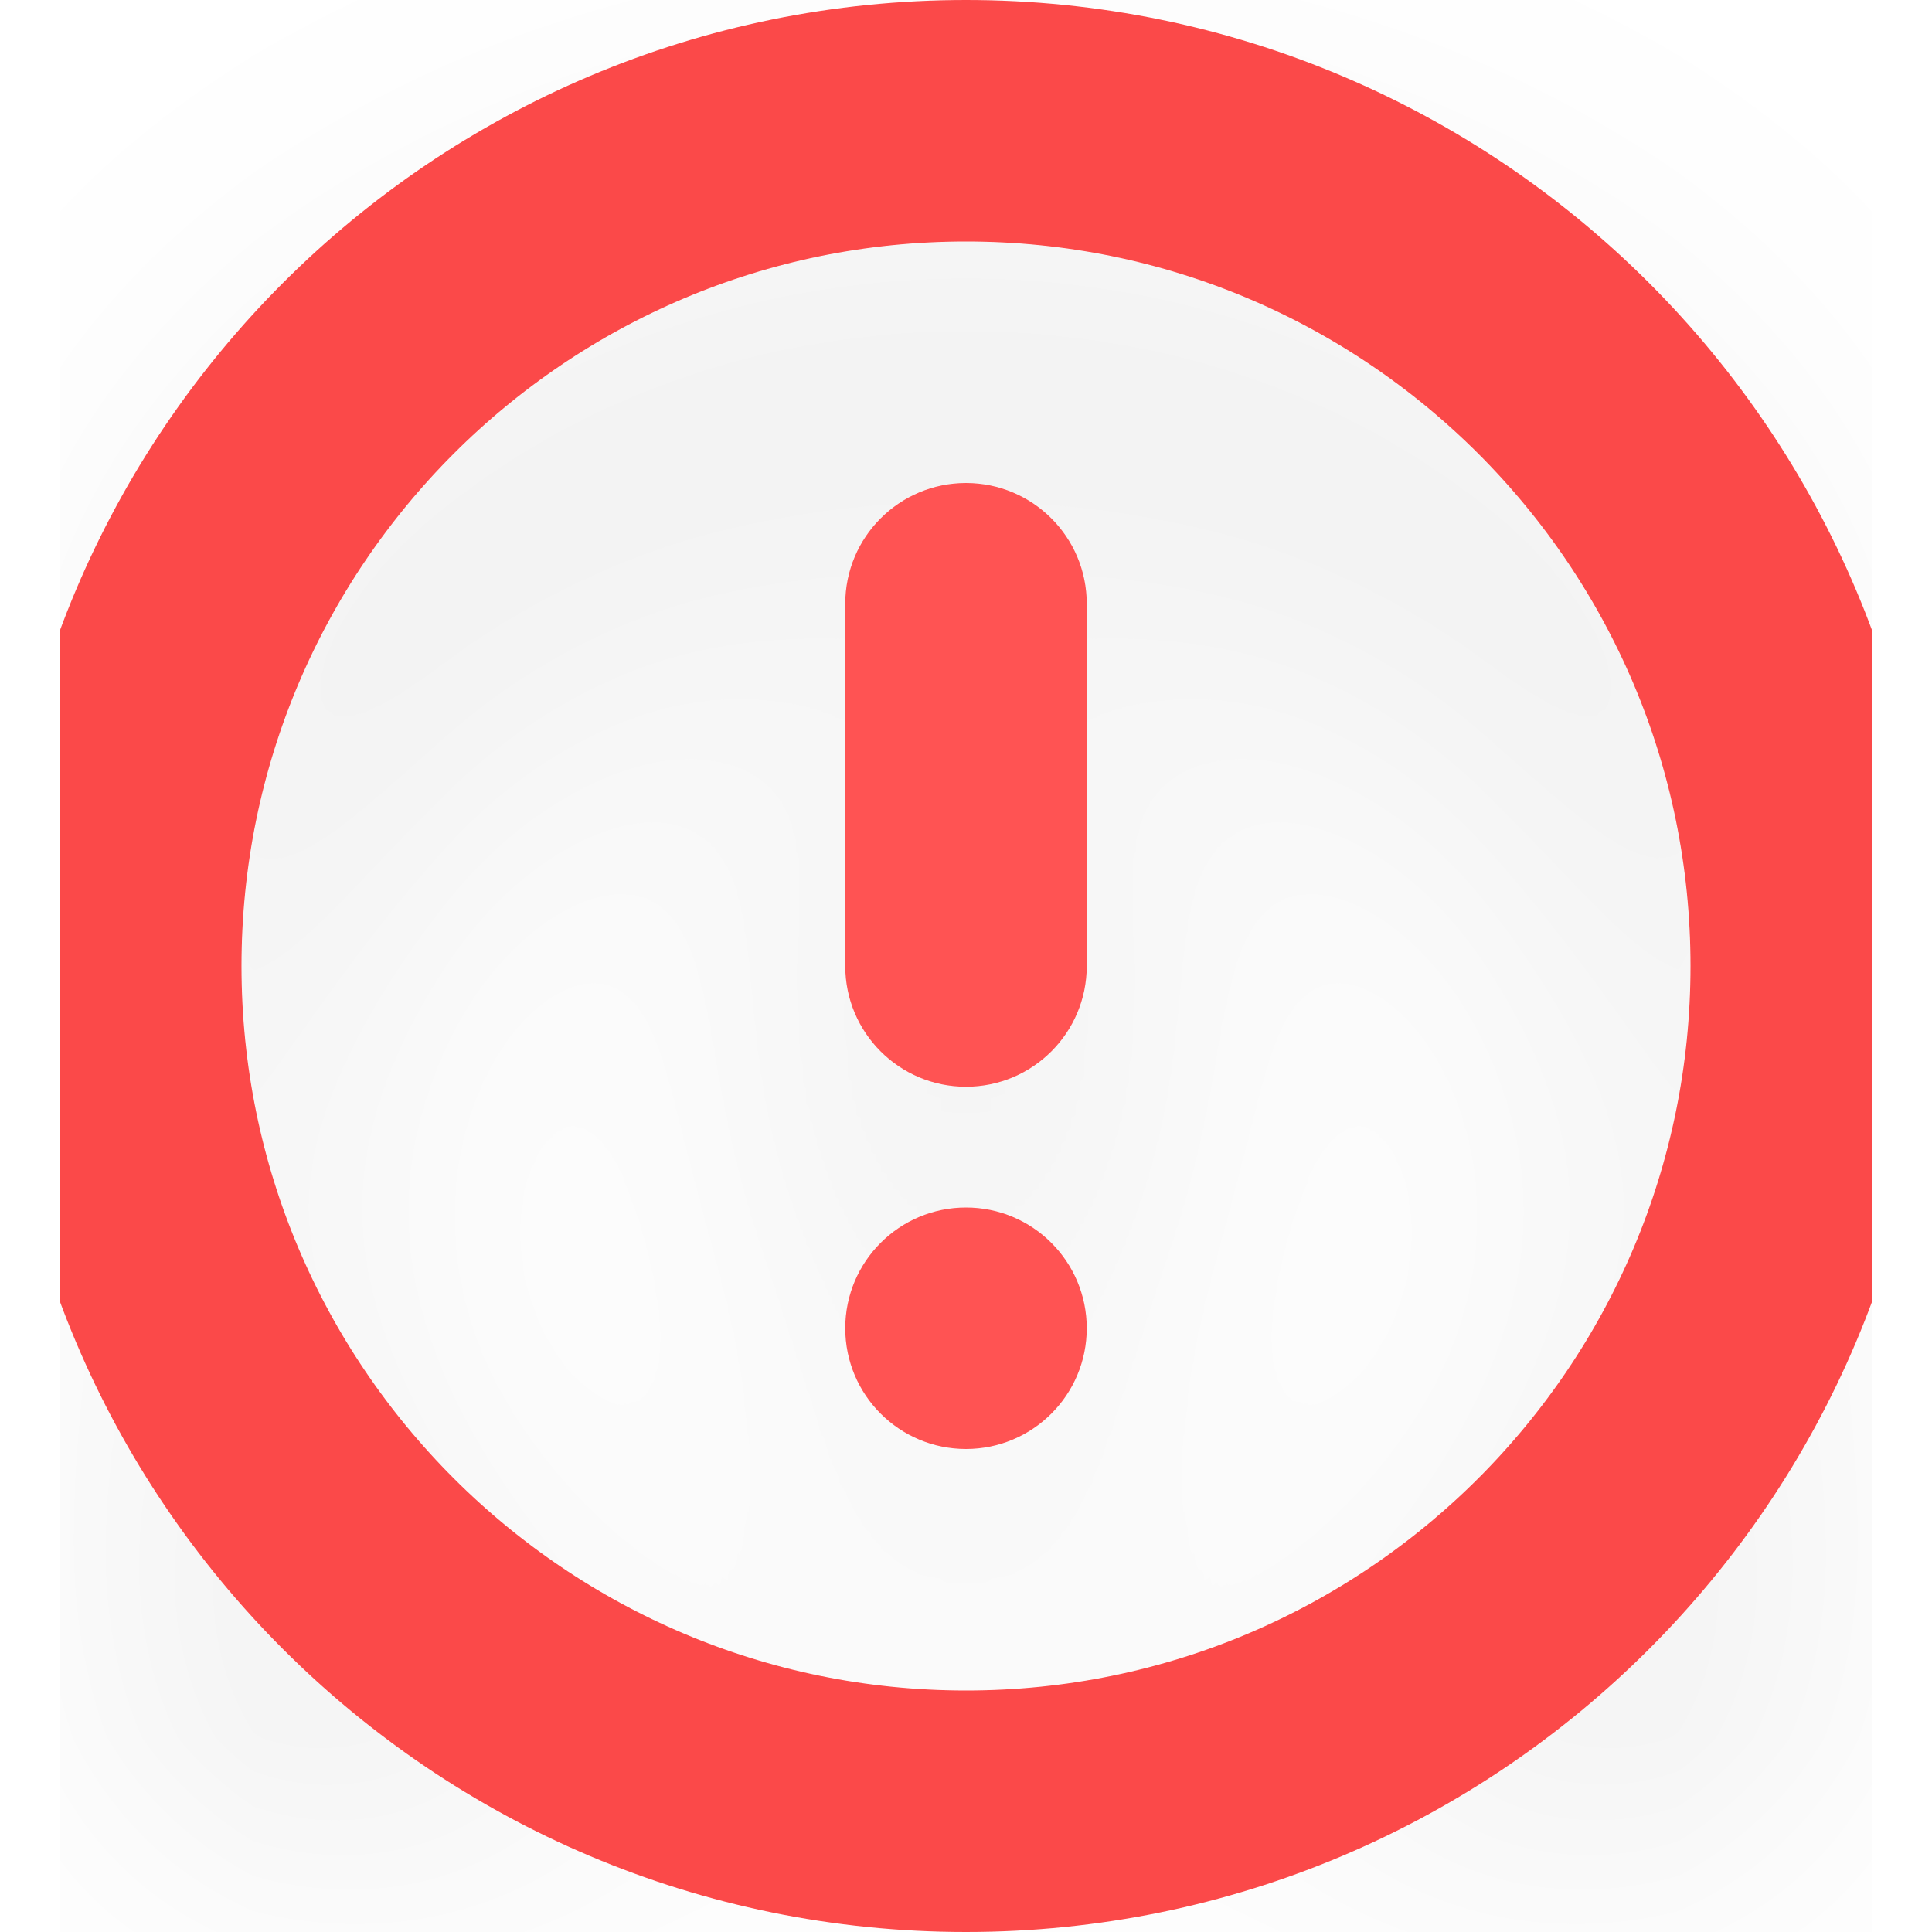
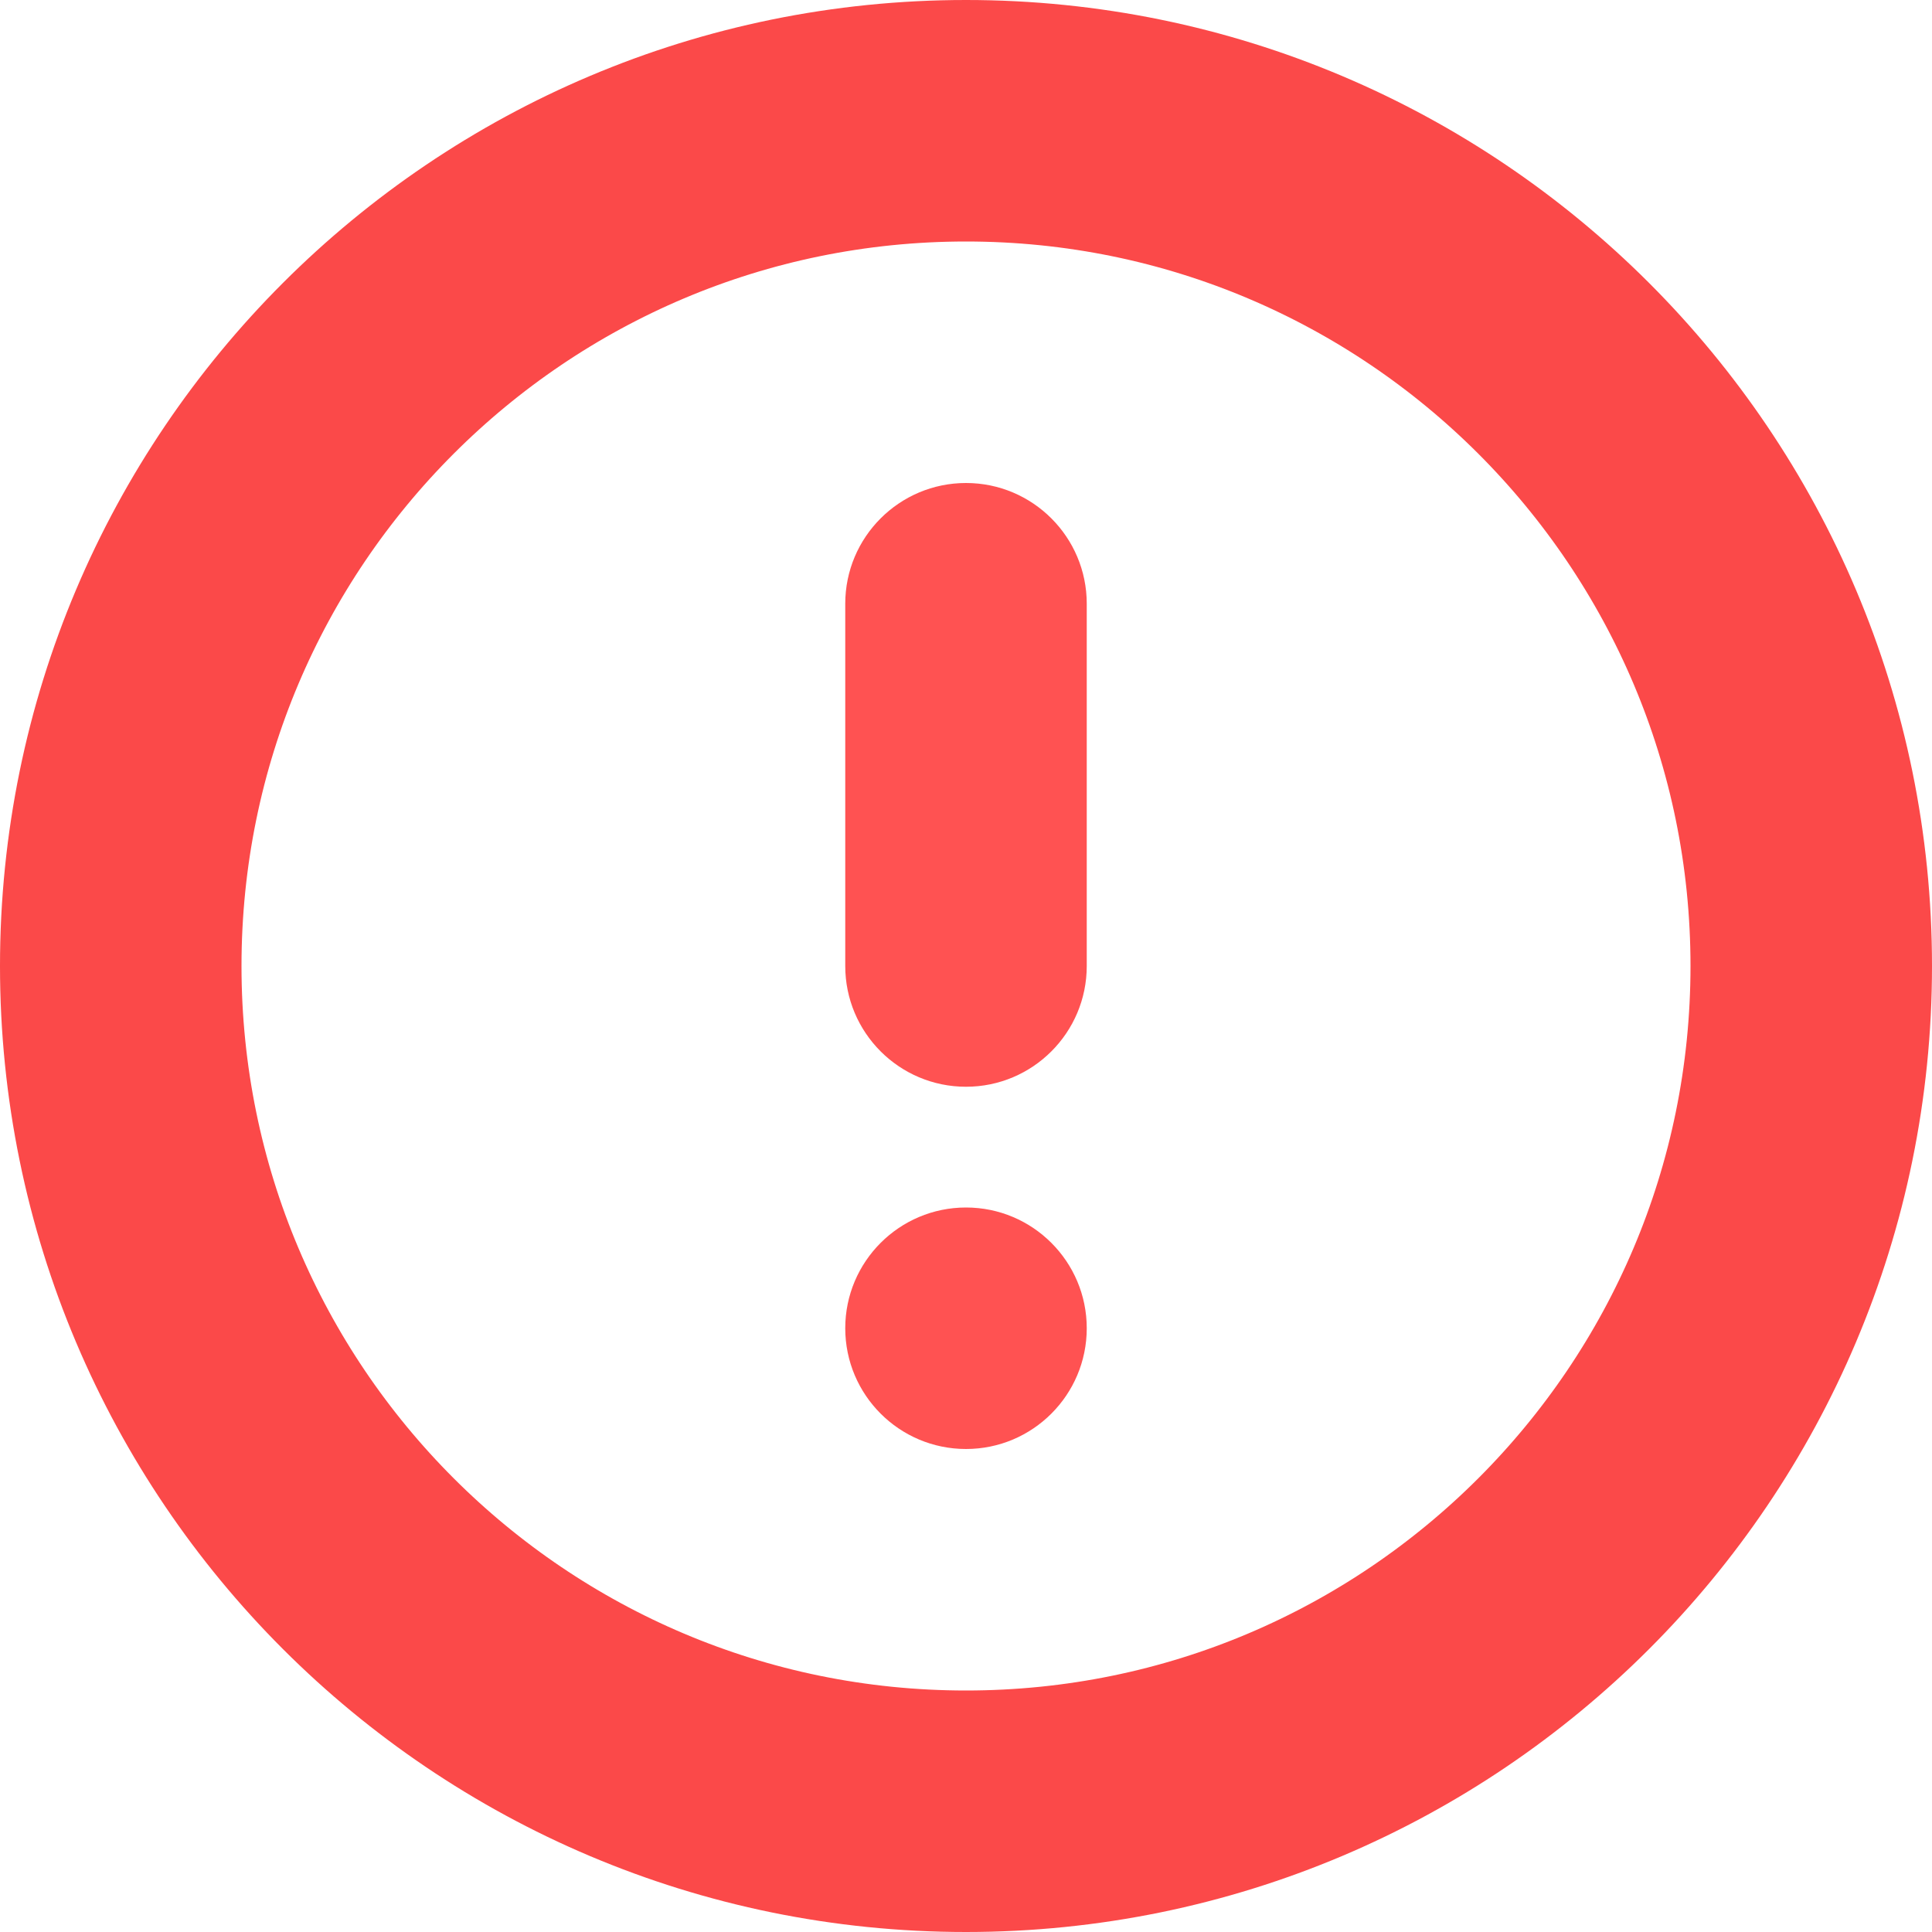
- <svg xmlns="http://www.w3.org/2000/svg" width="16" height="16" viewBox="0 0 16 16">
-   <defs>
-     <filter x="-3.6%" y="-27.5%" width="107.2%" height="165%" filterUnits="objectBoundingBox" id="gd4ldwq2ia">
-       <feOffset dy="2" in="SourceAlpha" result="shadowOffsetOuter1" />
-       <feGaussianBlur stdDeviation="4" in="shadowOffsetOuter1" result="shadowBlurOuter1" />
-       <feColorMatrix values="0 0 0 0 0 0 0 0 0 0 0 0 0 0 0 0 0 0 0.1 0" in="shadowBlurOuter1" result="shadowMatrixOuter1" />
-       <feMerge>
-         <feMergeNode in="shadowMatrixOuter1" />
-         <feMergeNode in="SourceGraphic" />
-       </feMerge>
-     </filter>
-   </defs>
-   <g transform="translate(-12 -12)" filter="url(#gd4ldwq2ia)" fill="none" fill-rule="evenodd">
-     <g transform="translate(12 12)">
-       <circle stroke="#FB4949" stroke-width="2" cx="8" cy="8" r="7" />
-       <path d="M8 10a1 1 0 1 1 0 2 1 1 0 0 1 0-2zm0-1a1 1 0 0 0 1-1V5a1 1 0 0 0-2 0v3a1 1 0 0 0 1 1z" fill="#FF5252" />
+ <svg xmlns="http://www.w3.org/2000/svg" width="16px" height="16px" viewBox="0 0 16 16" version="1.1">
+   <g id="Symbols" stroke="none" stroke-width="1" fill="none" fill-rule="evenodd">
+     <g id="ico/toast_warning">
+       <circle id="Oval" stroke="#FB4949" stroke-width="2" cx="8" cy="8" r="7" />
+       <path d="M8,6 C8.552,6 9,5.552 9,5 C9,4.448 8.552,4 8,4 C7.448,4 7,4.448 7,5 C7,5.552 7.448,6 8,6 Z M8,7 C8.552,7 9,7.448 9,8 L9,11 C9,11.552 8.552,12 8,12 C7.448,12 7,11.552 7,11 L7,8 C7,7.448 7.448,7 8,7 Z" id="Combined-Shape" fill="#FF5252" transform="translate(8, 8) scale(1, -1) translate(-8, -8) " />
    </g>
  </g>
</svg>
